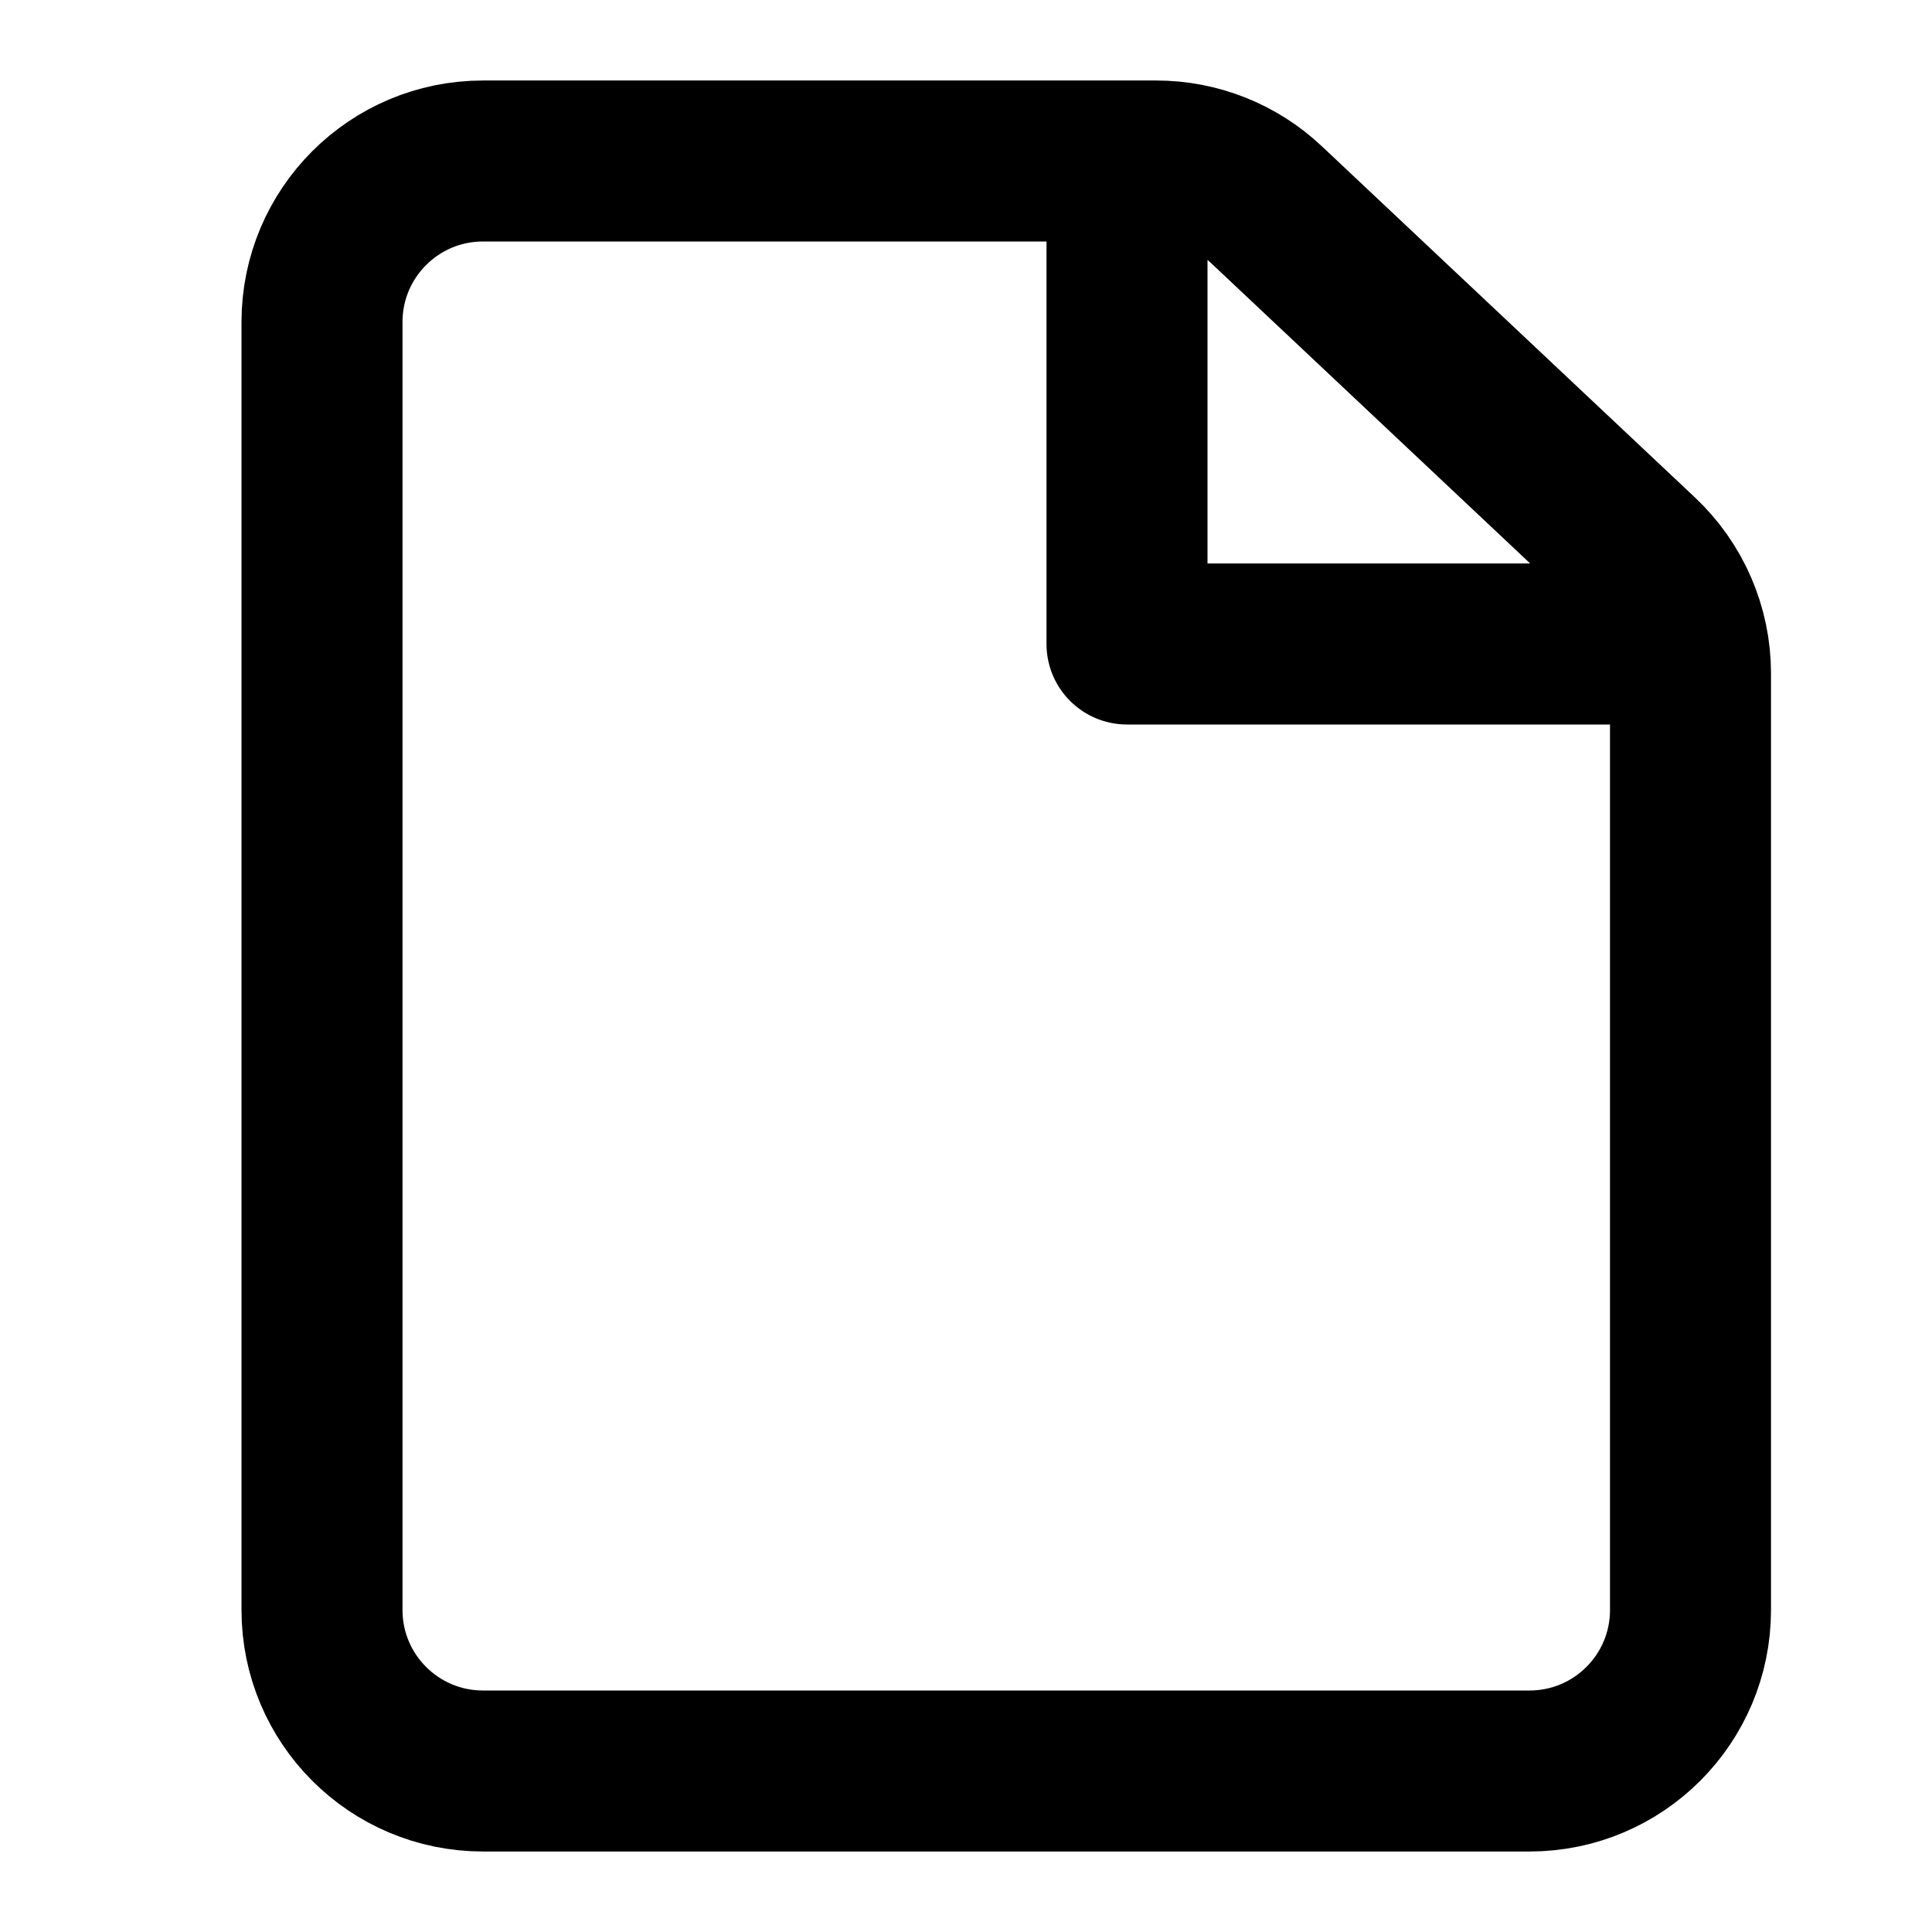
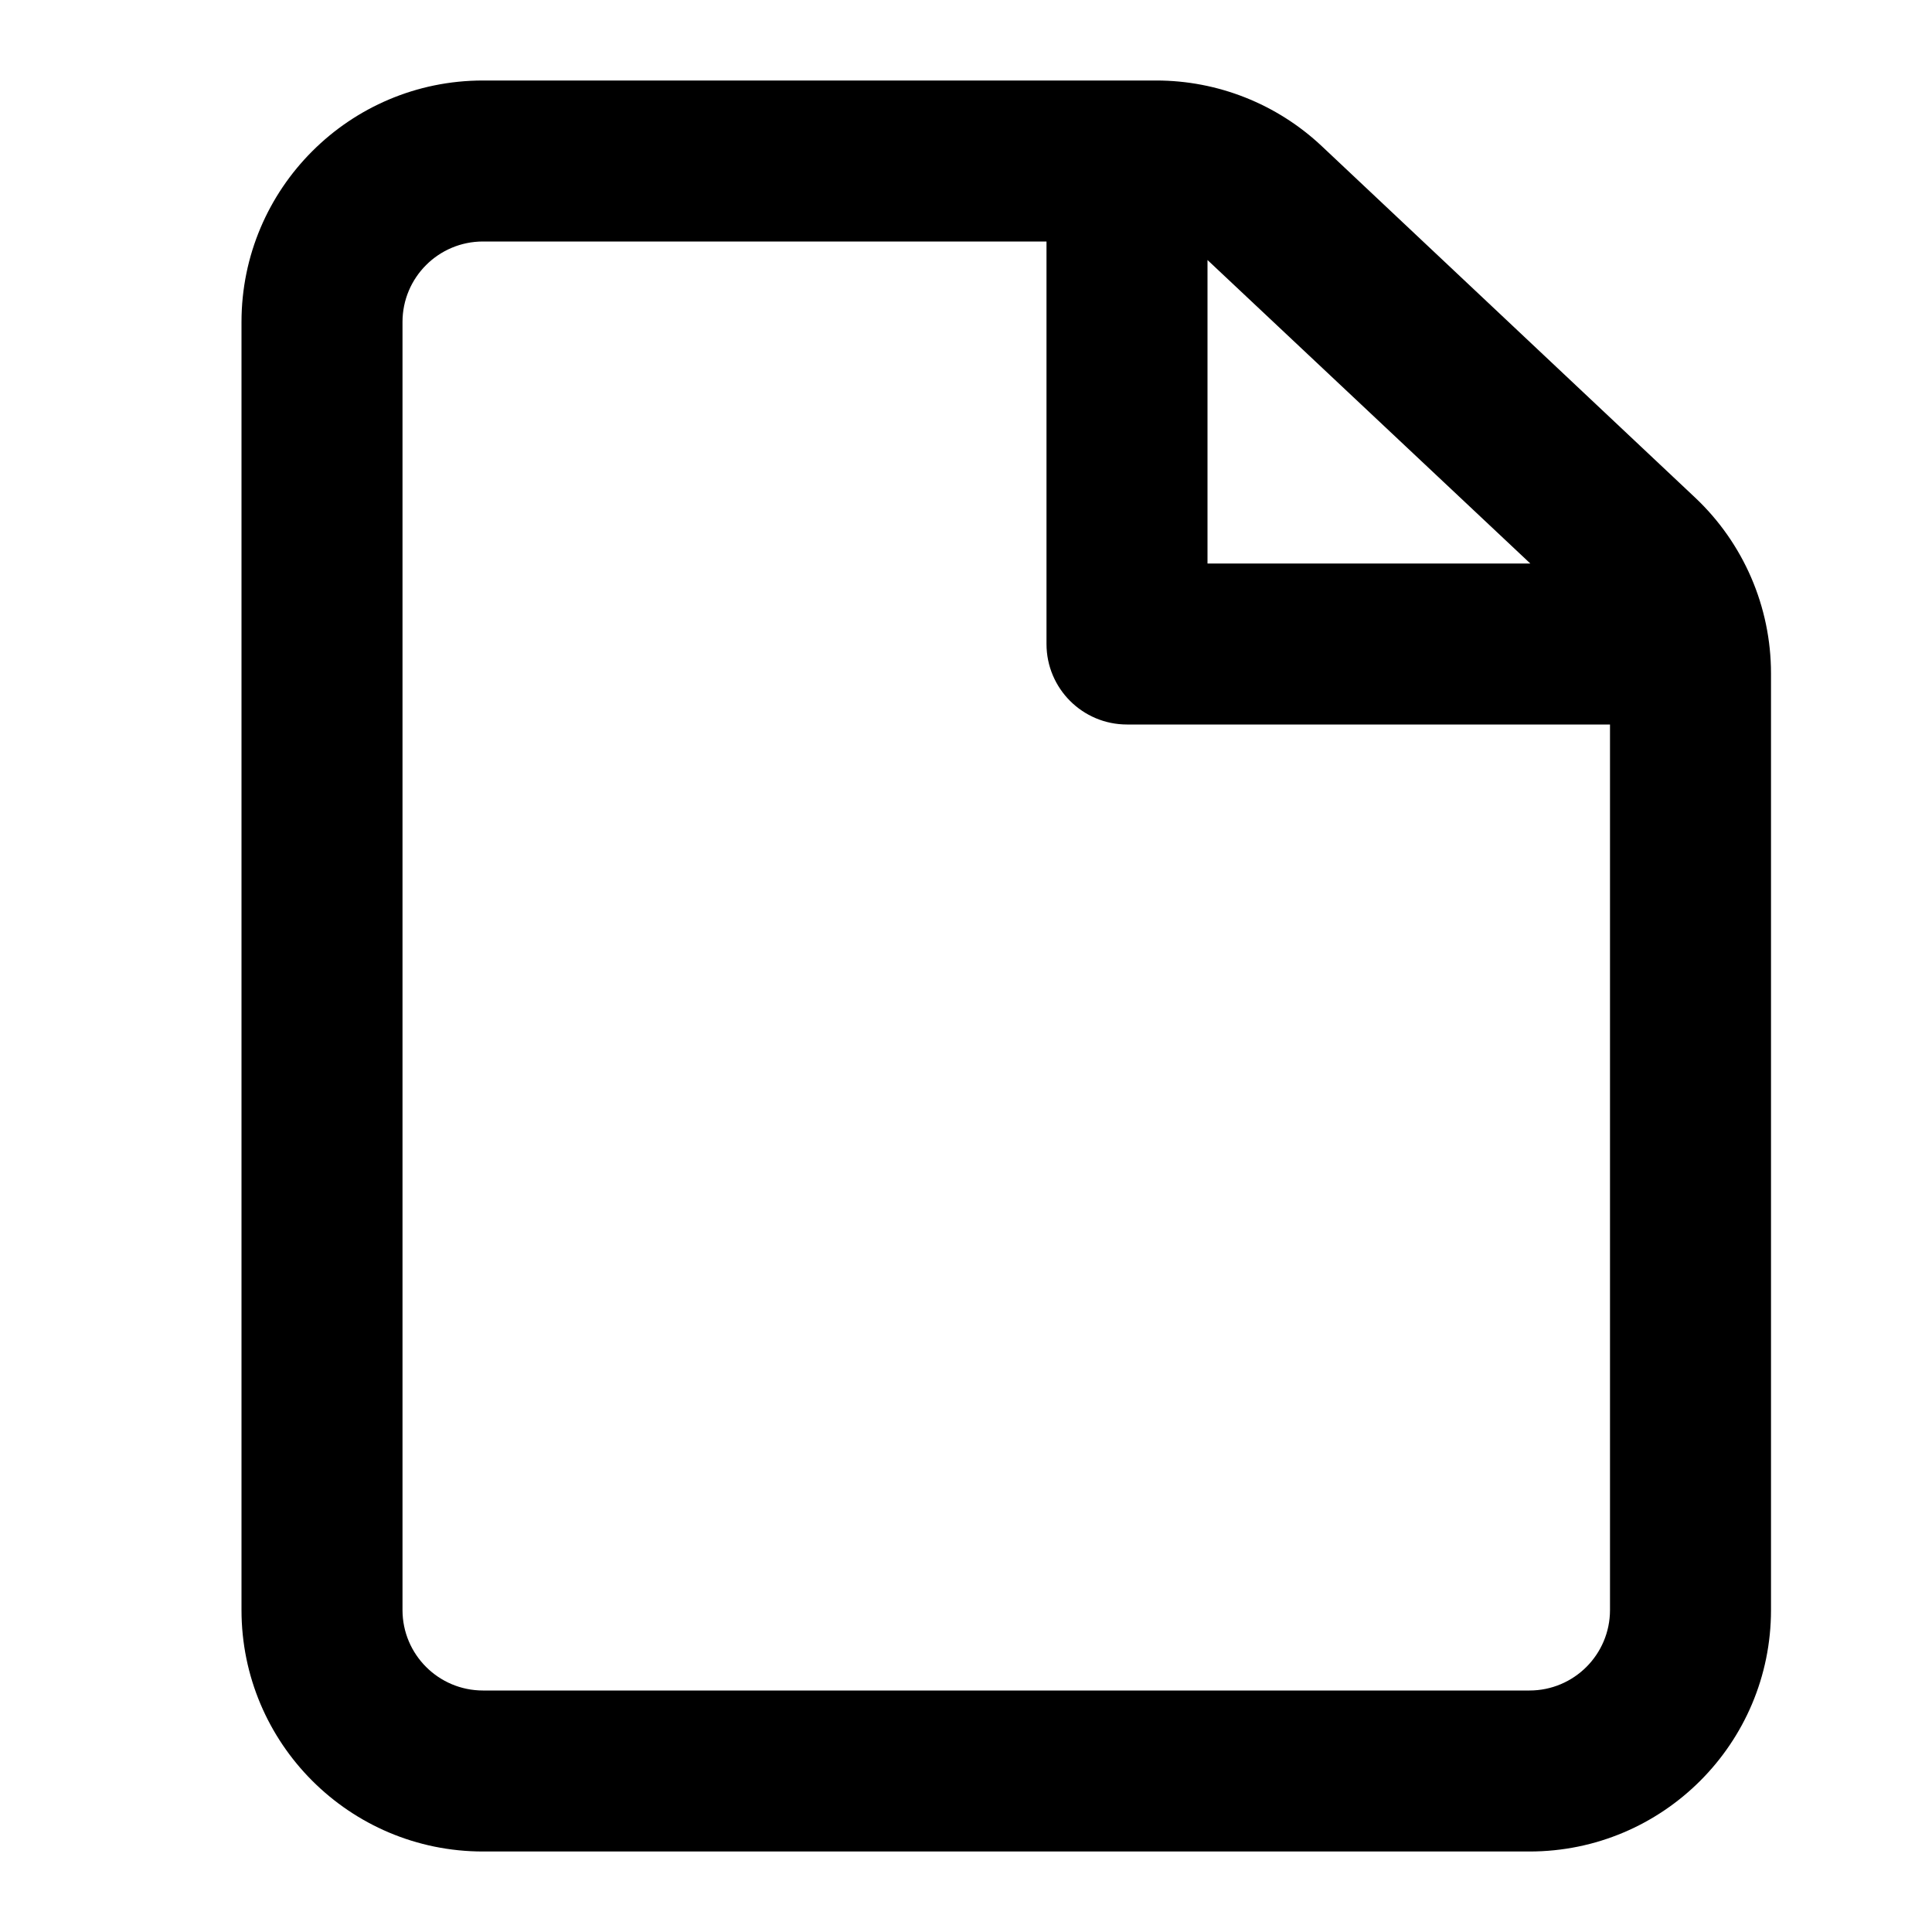
<svg xmlns="http://www.w3.org/2000/svg" width="24" height="24" viewBox="0 0 24 24" fill="none">
-   <path d="M14 2v6h6.967m-6.604-6H6a2 2 0 0 0-2 2v16a2 2 0 0 0 2 2h13a2 2 0 0 0 2-2V8.364a2 2 0 0 0-.63-1.456l-4.636-4.364A2 2 0 0 0 14.364 2z" stroke="currentColor" stroke-width="2" stroke-linejoin="round" />
+   <path d="M3 20V4a3 3 0 0 1 3-3h8.363a3 3 0 0 1 2.056.815l4.637 4.365A3 3 0 0 1 22 8.364V20a3 3 0 0 1-3 3H6a3 3 0 0 1-3-3zM15 7h4.01L15 3.23c-.049-.042.017.013 0 0V7zM5 20a1 1 0 0 0 1 1h13a1 1 0 0 0 1-1V9h-6a1 1 0 0 1-1-1V3H6a1 1 0 0 0-1 1v16z" fill="currentColor" />
</svg>
